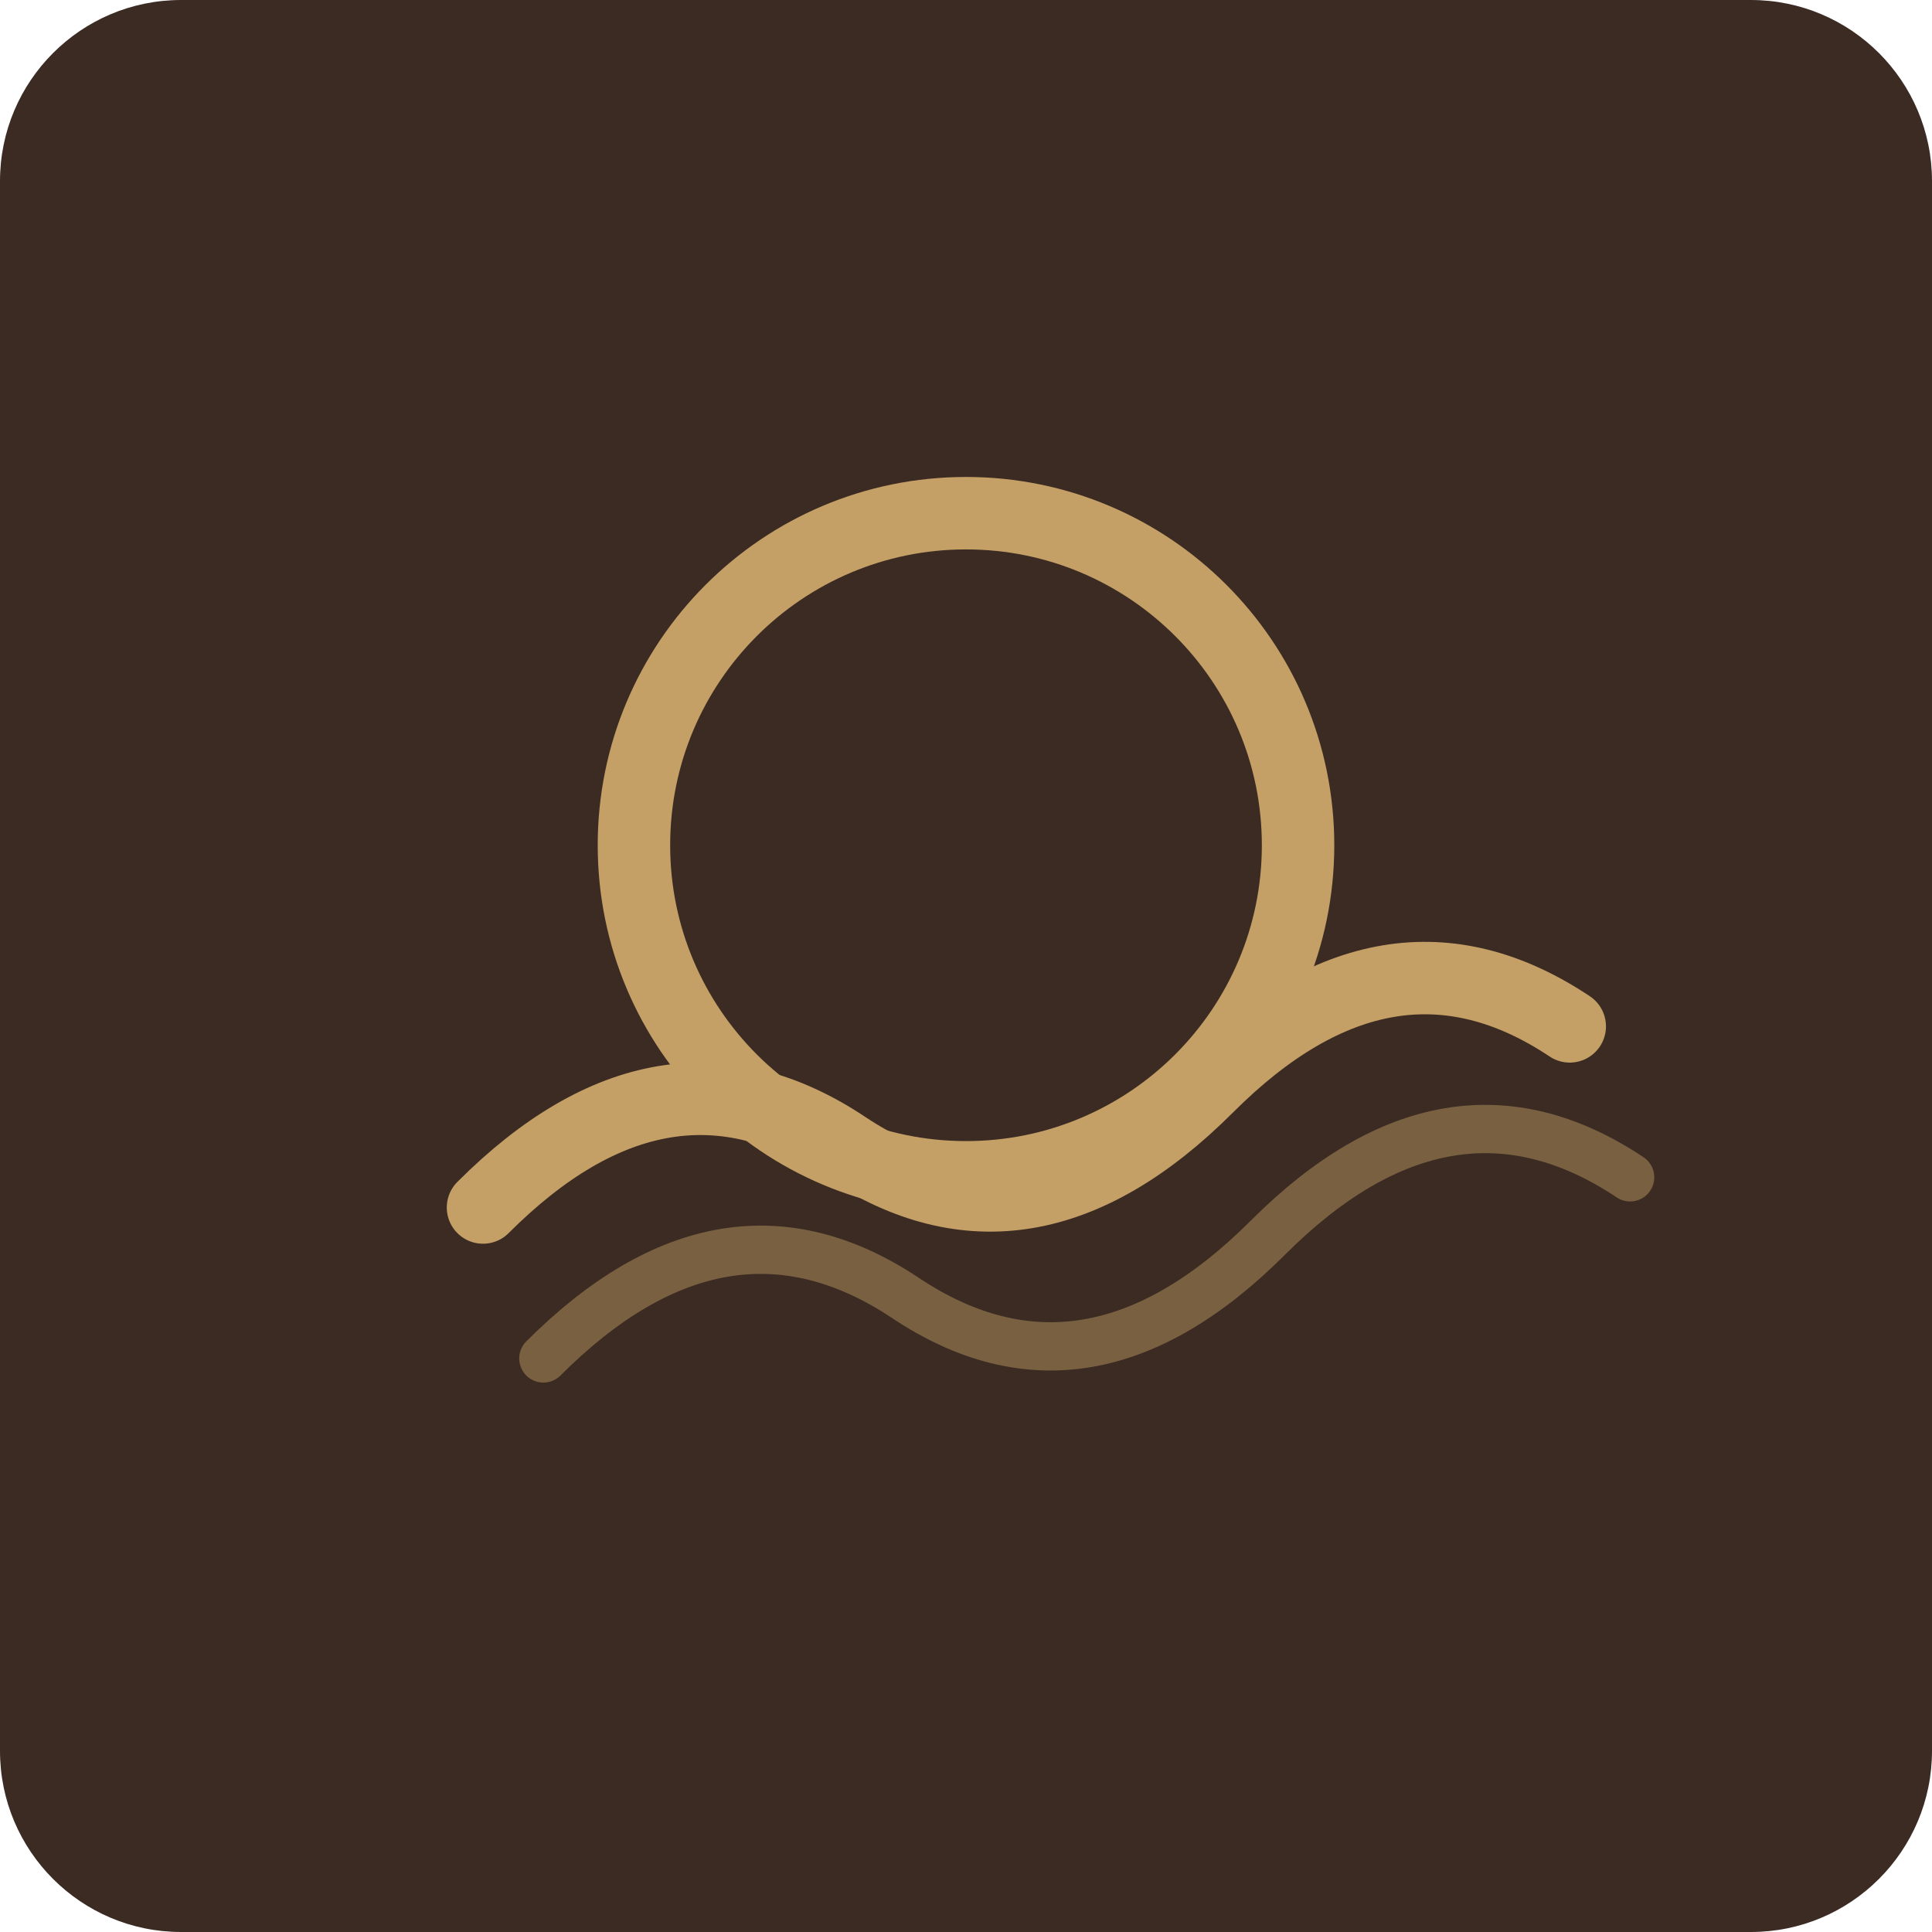
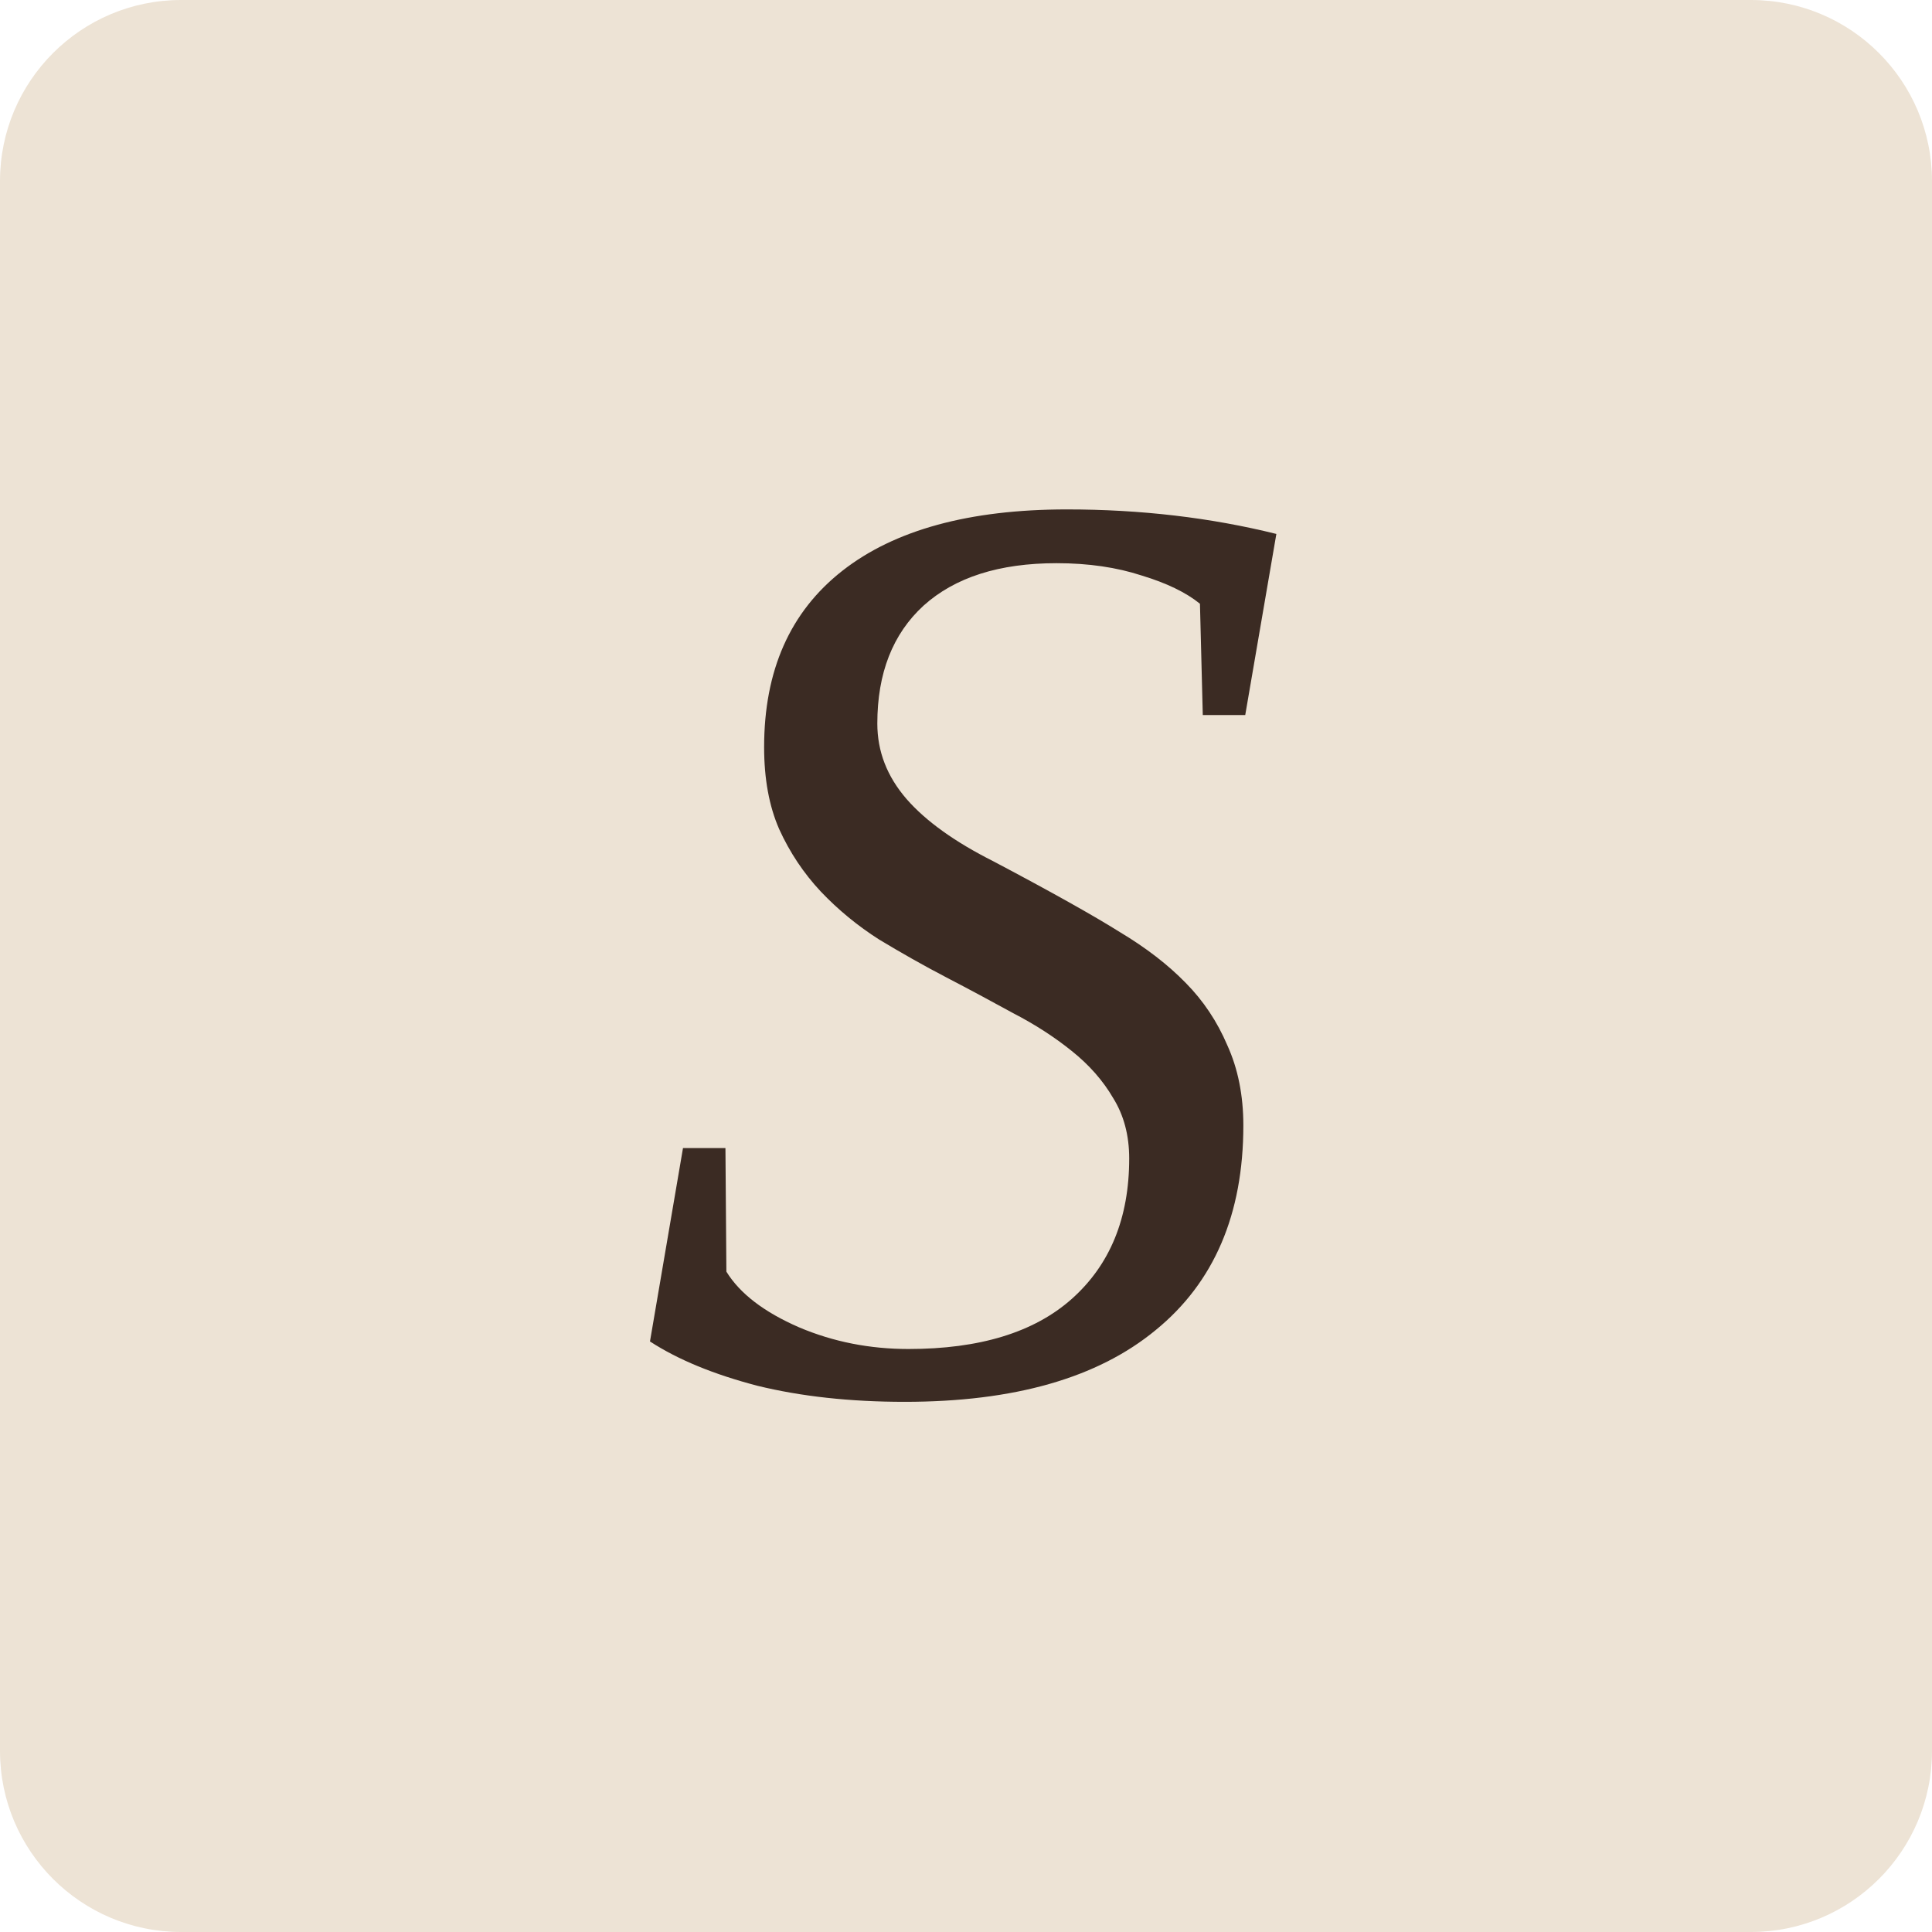
<svg xmlns="http://www.w3.org/2000/svg" viewBox="0 0 32 32">
-   <rect width="32" height="32" rx="3" fill="#3B2B23" />
-   <circle cx="16" cy="14" r="5.5" stroke="#C4A066" stroke-width="1.2" fill="none" />
-   <path d="M8 20 Q11 17 14 19 Q17 21 20 18 Q23 15 26 17" stroke="#C4A066" stroke-width="1.2" fill="none" stroke-linecap="round" />
-   <path d="M9 22.5 Q12 19.5 15 21.5 Q18 23.5 21 20.5 Q24 17.5 27 19.5" stroke="#C4A066" stroke-width="0.8" fill="none" stroke-linecap="round" opacity="0.45" />
+   <rect width="32" height="32" rx="3" fill="#EDE3D5" />
+   <text x="16" y="23" text-anchor="middle" font-family="Georgia, 'Times New Roman', serif" font-size="22" font-style="italic" fill="#3B2B23">S</text>
</svg>
